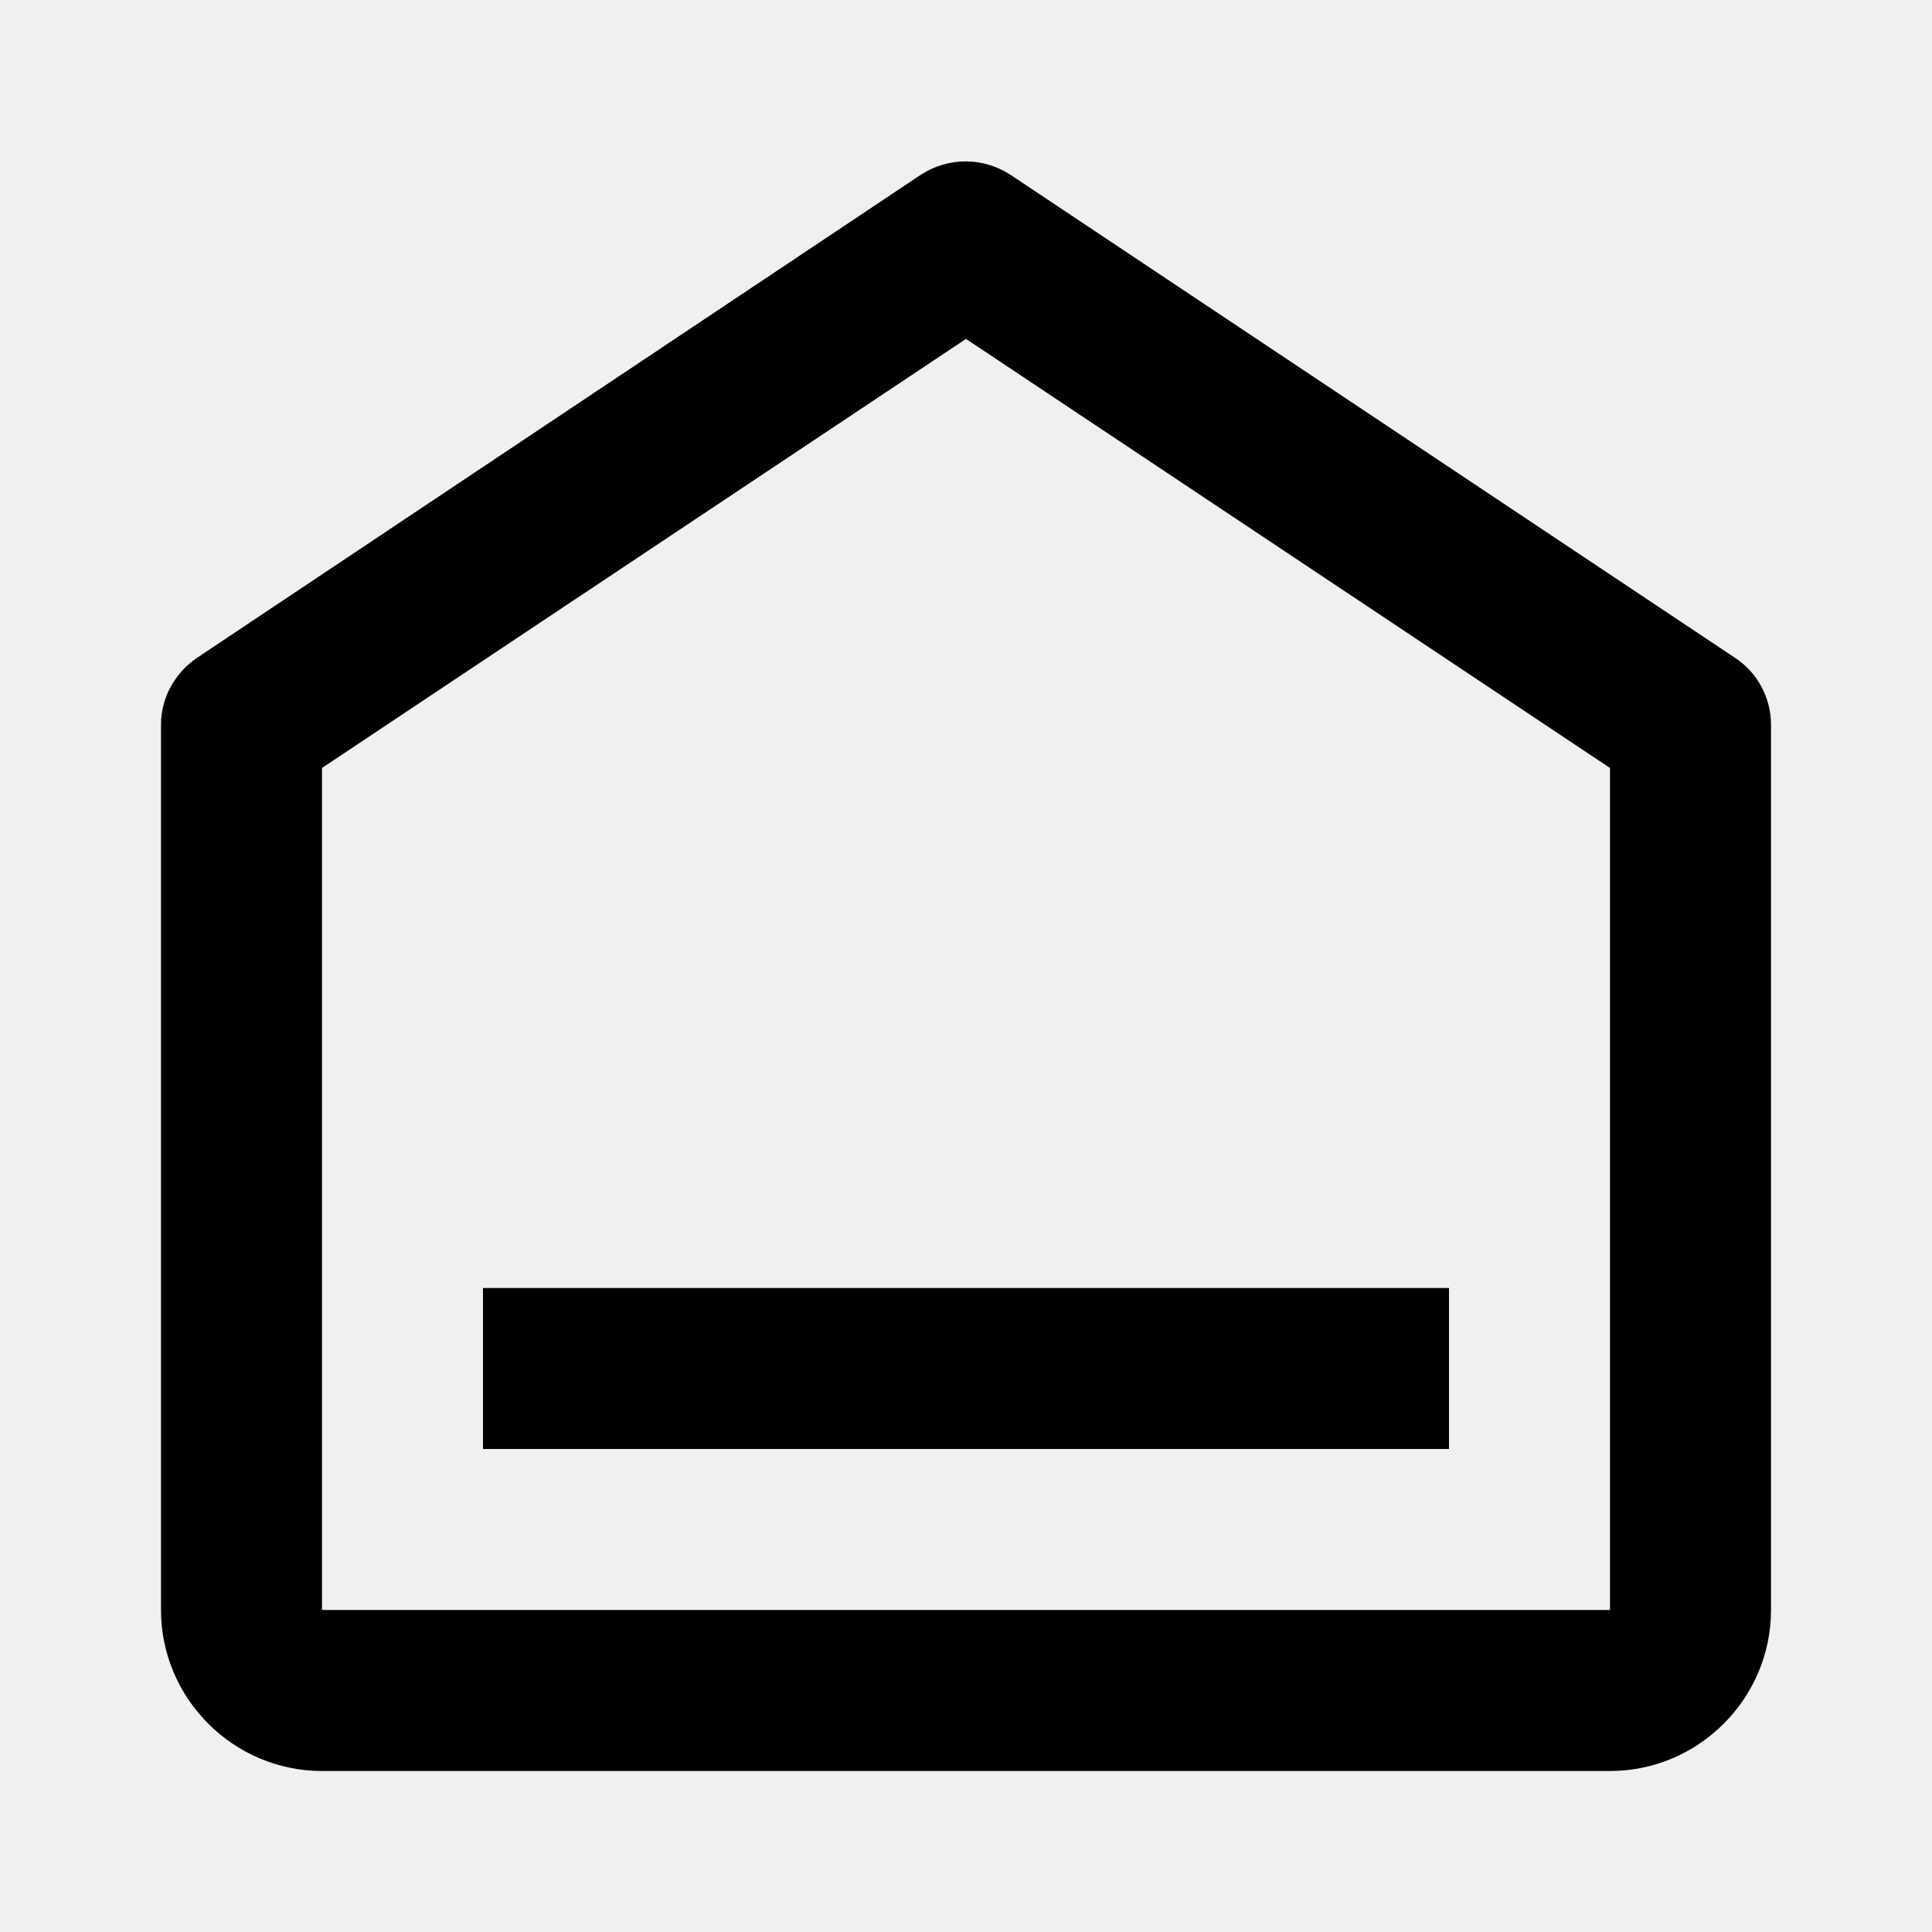
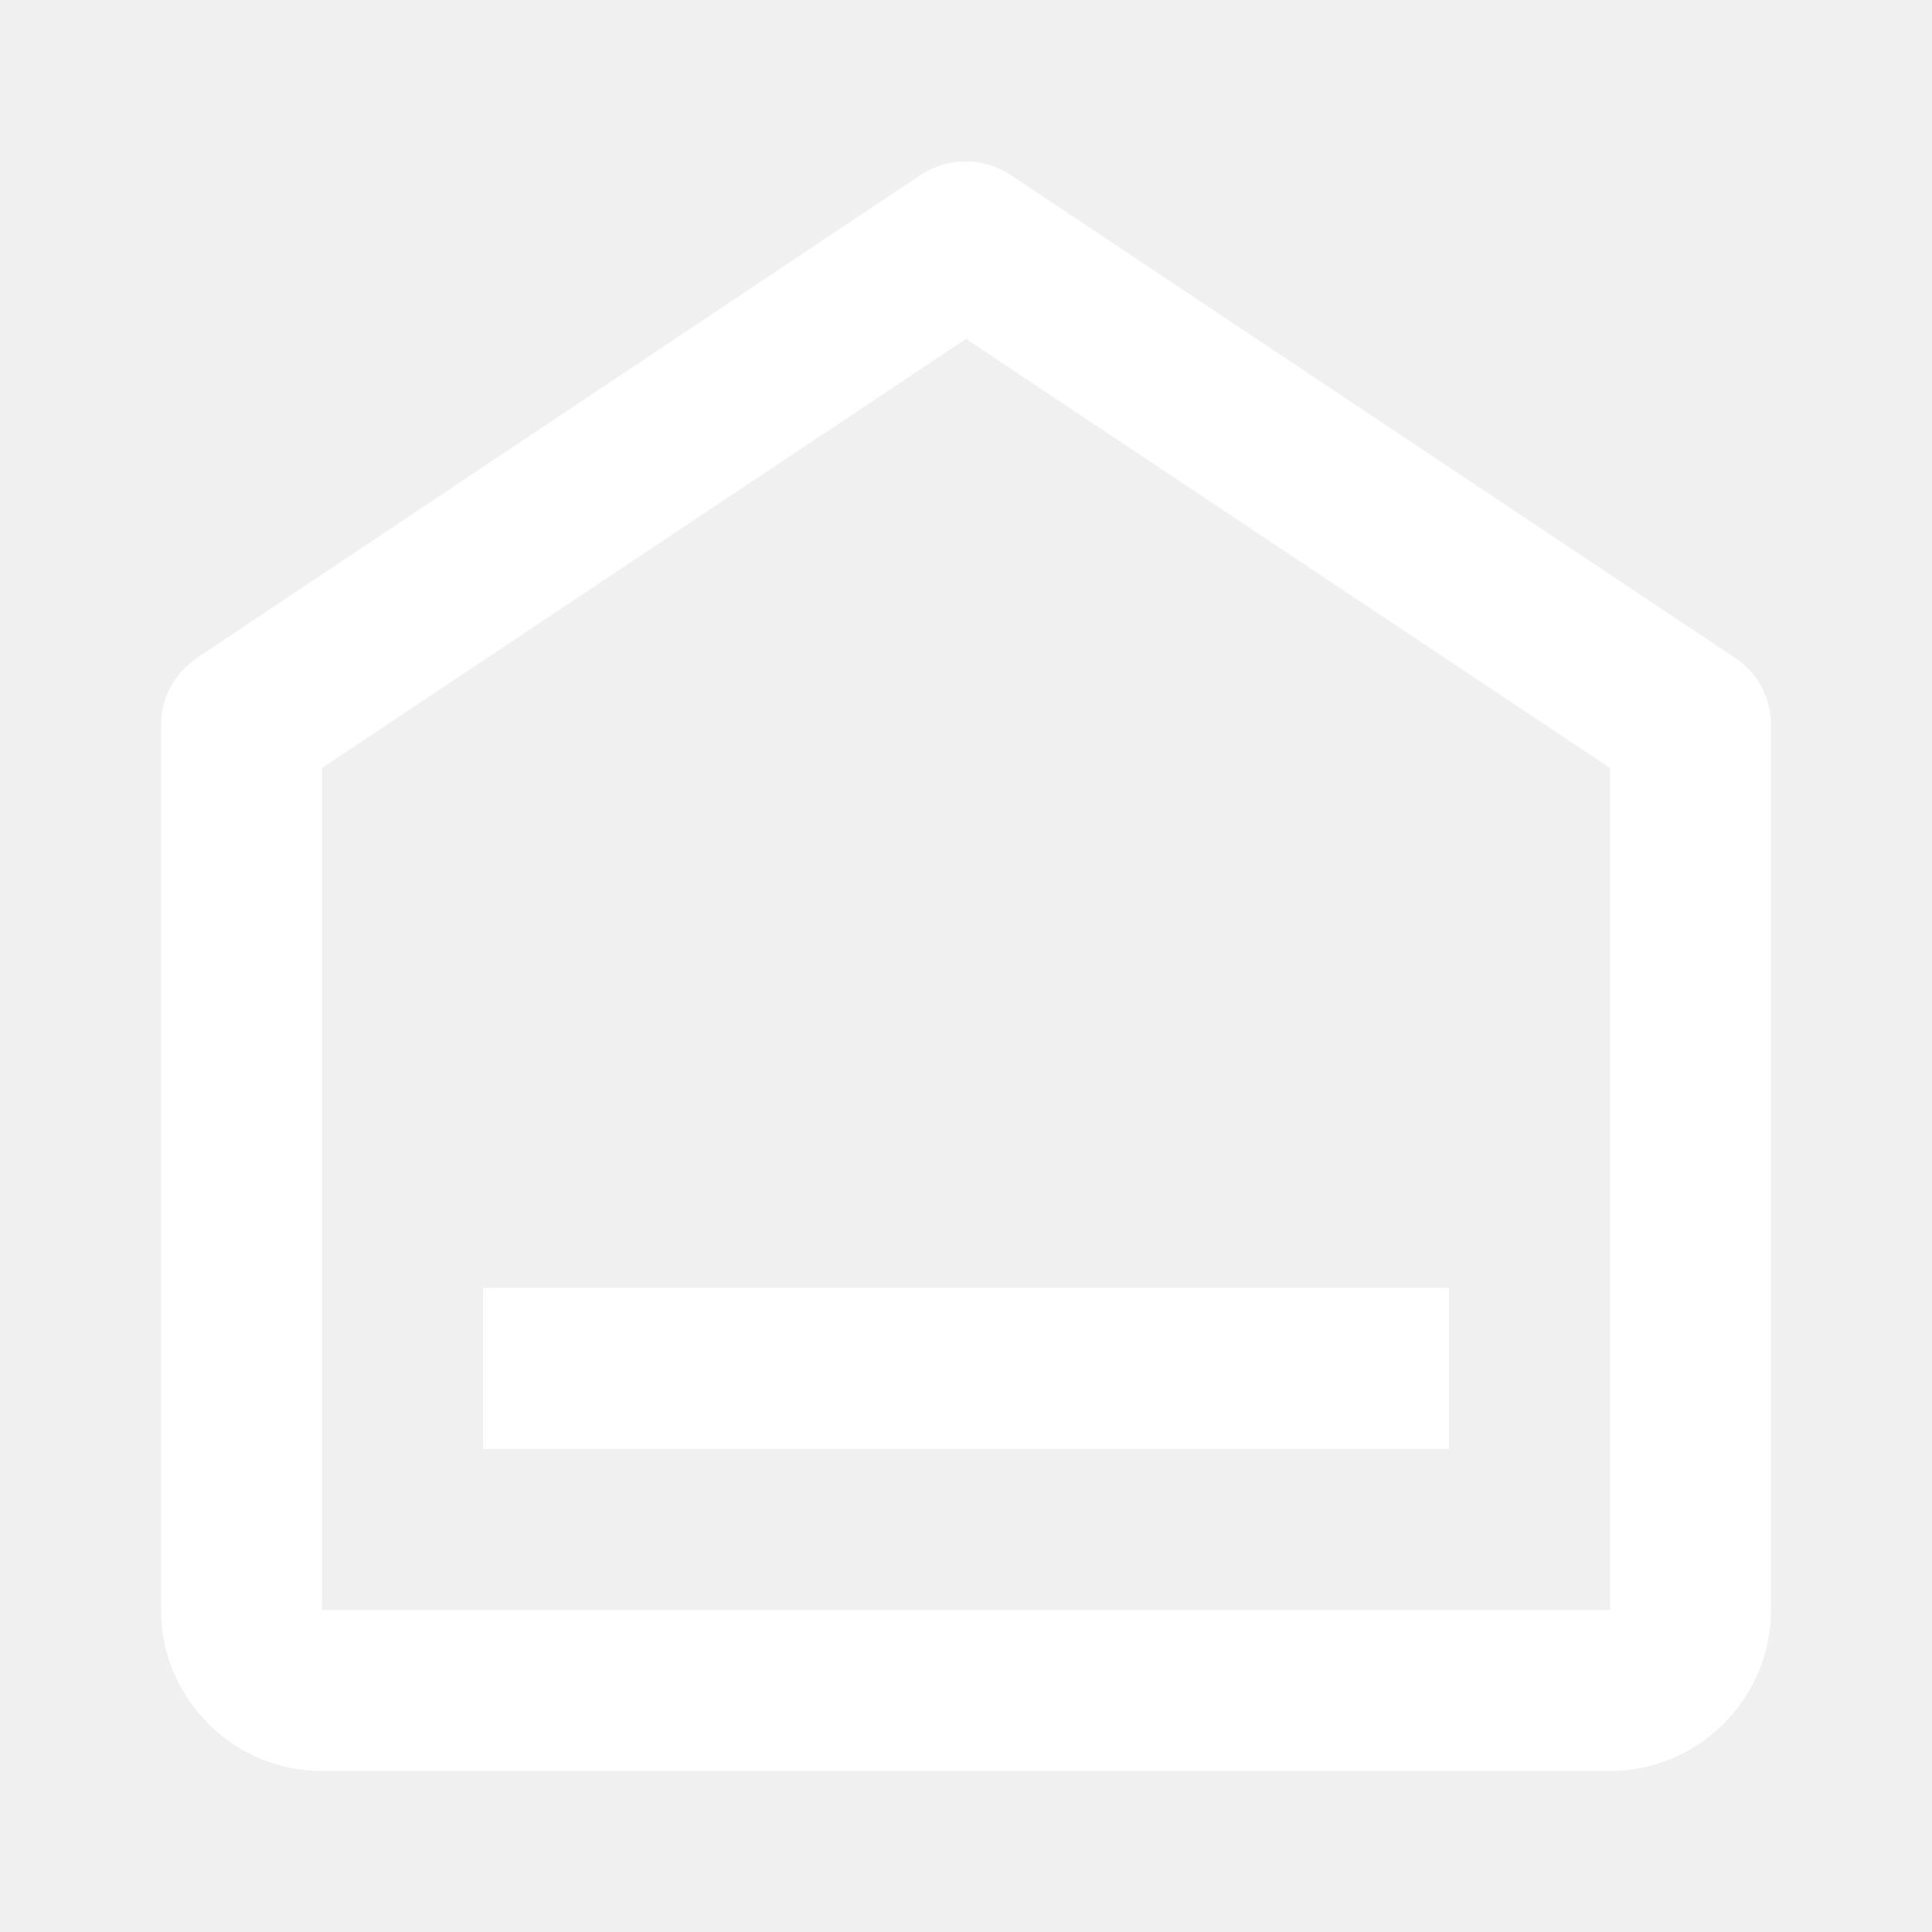
- <svg xmlns="http://www.w3.org/2000/svg" width="36" height="36" fill="currentColor" viewBox="0 0 24 24">
+ <svg xmlns="http://www.w3.org/2000/svg" width="36" height="36" fill="#ffffff" viewBox="0 0 24 24">
  <path d="m21.55,8.17L12.55,2.17c-.34-.22-.77-.22-1.11,0L2.45,8.17c-.28.19-.45.5-.45.83v11c0,1.1.9,2,2,2h16c1.1,0,2-.9,2-2v-11c0-.33-.17-.65-.45-.83ZM4,20v-10.46l8-5.33,8,5.33v10.46s-16,0-16,0Z" />
  <path d="M6 16H18V18H6z" />
</svg>
